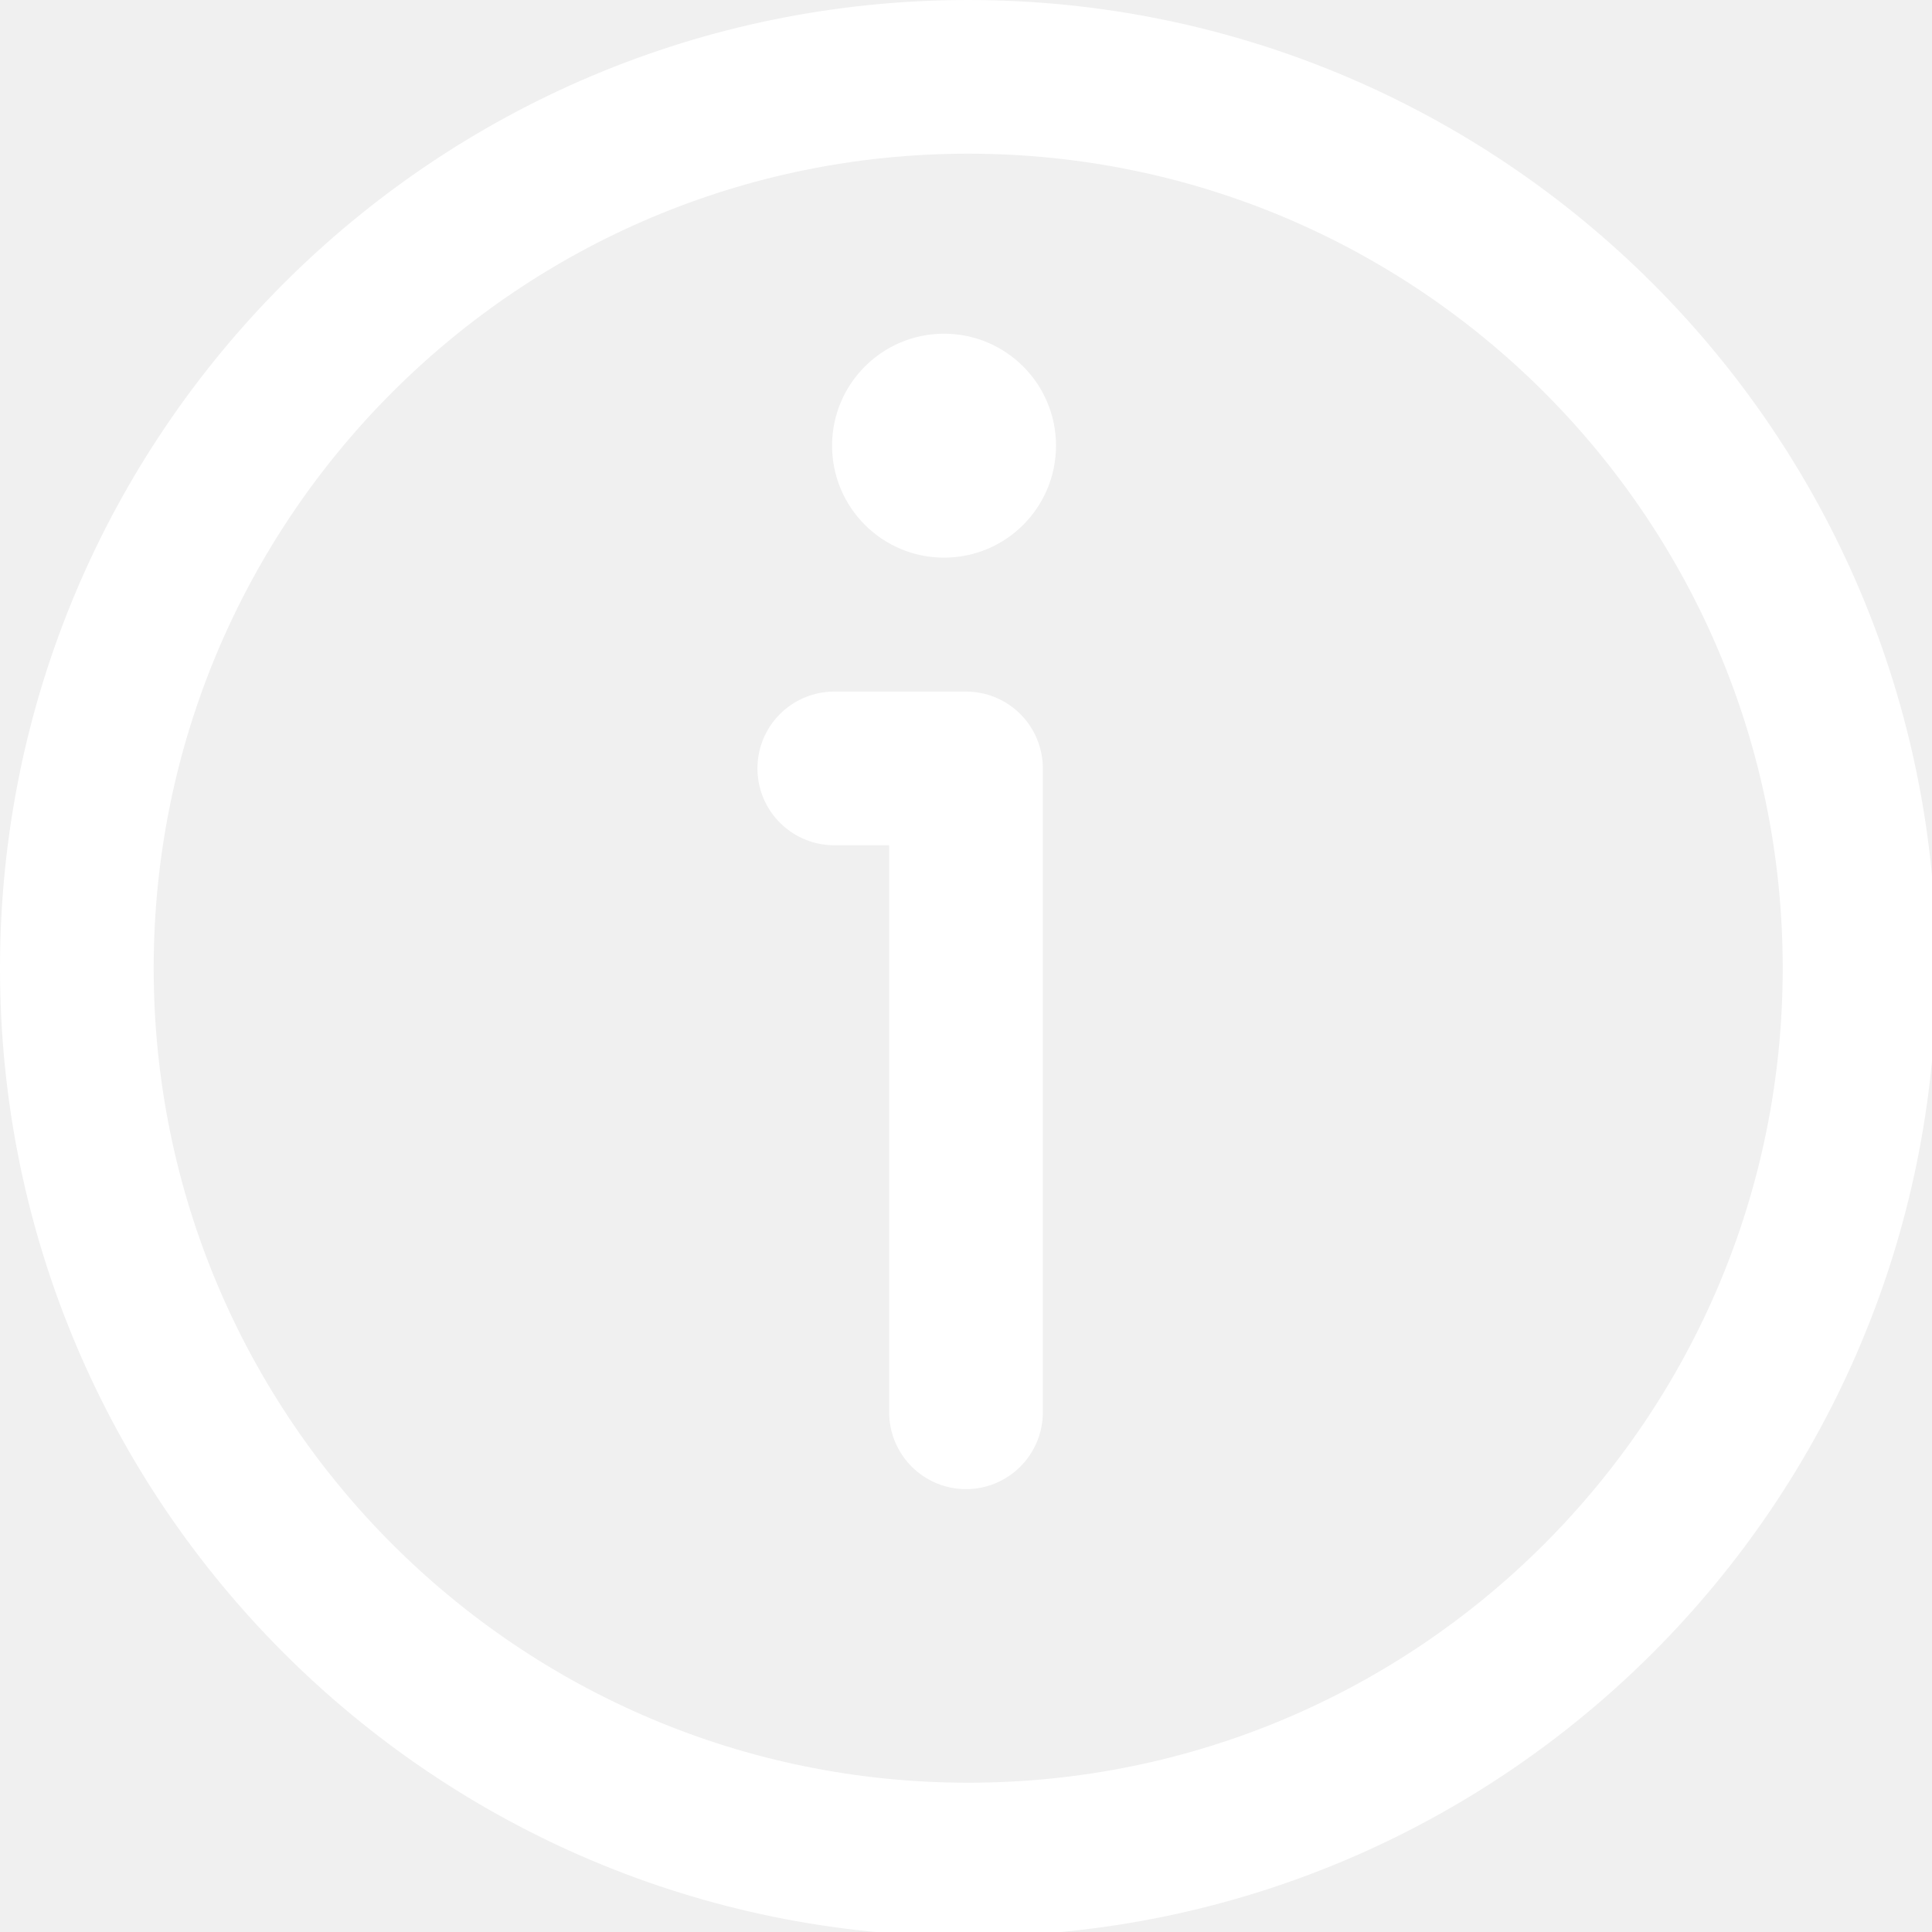
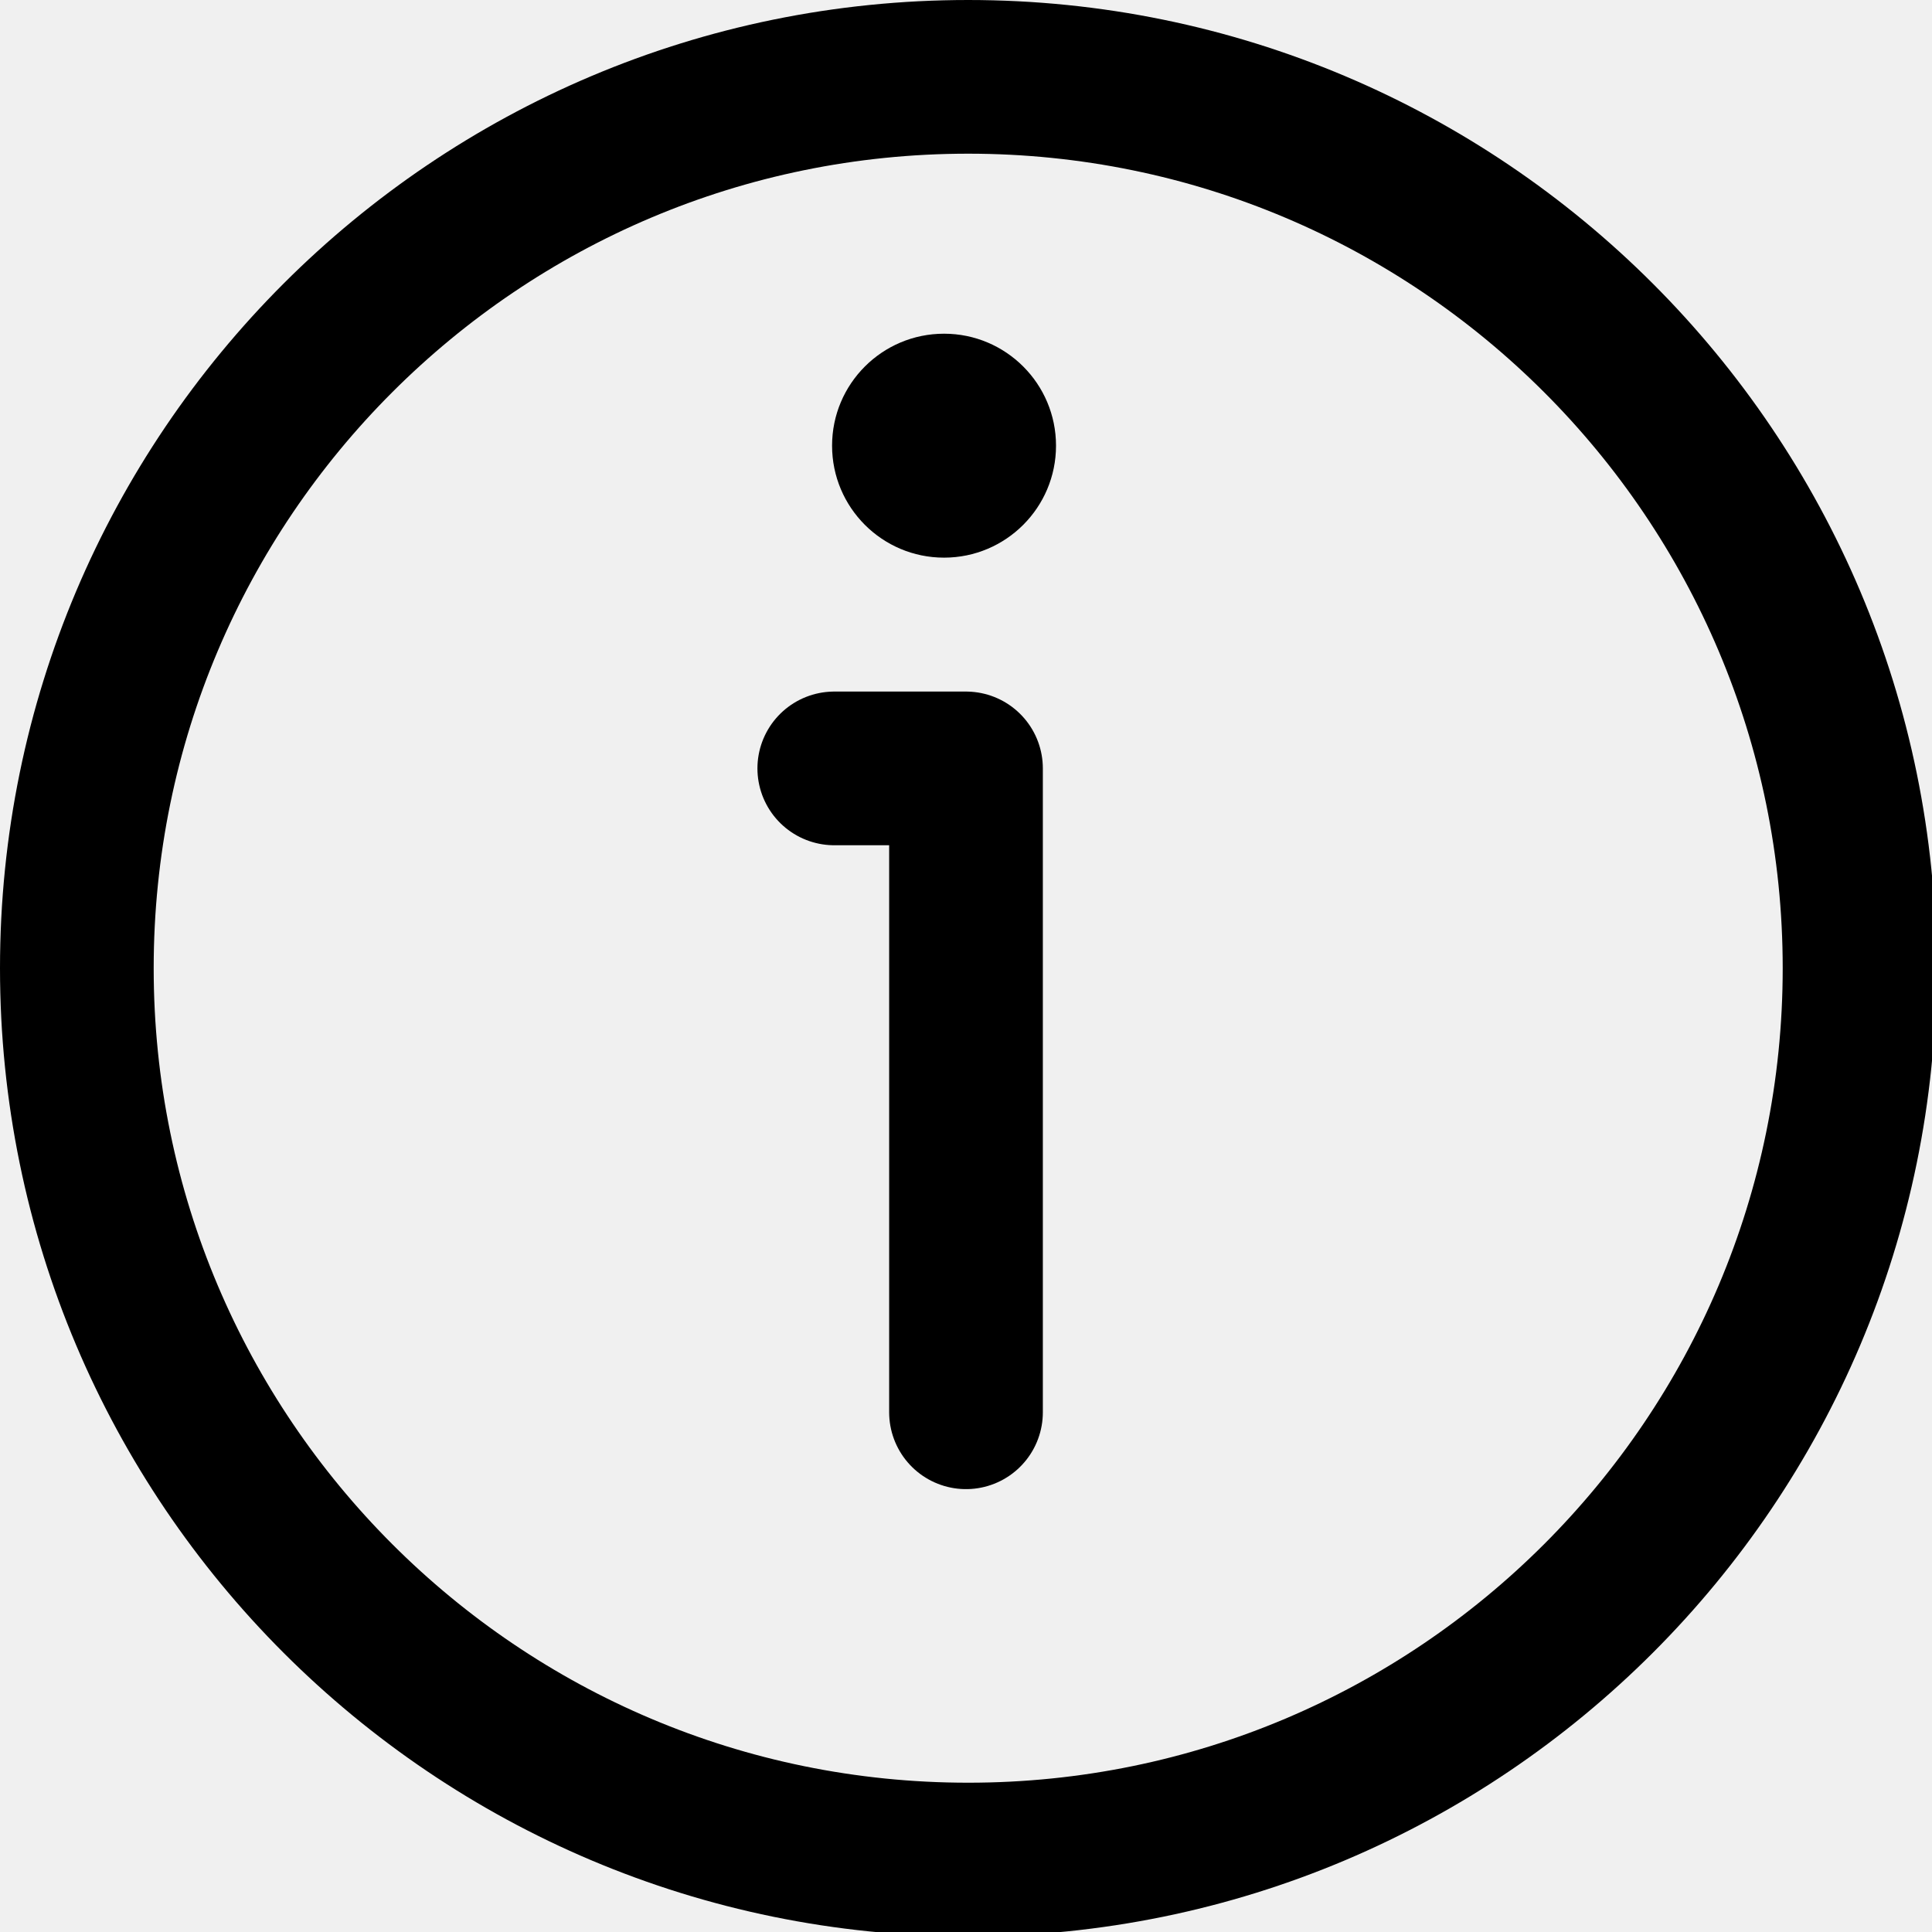
<svg xmlns="http://www.w3.org/2000/svg" viewBox="0 0 88 88">
-   <circle cx="44.1" cy="44.1" r="40.6" style="fill:none;stroke:#fff;stroke-width:7" />
-   <path d="M38 35h6zm6 0c0 66 0 0 0 0z" style="fill:none;stroke:#fff;stroke-width:7;stroke-linejoin:round;stroke-dasharray:none" />
-   <circle cx="43" cy="20.3" r="5.1" style="fill:#fff;fill-opacity:1;stroke:none;stroke-width:34.458;stroke-linecap:butt;stroke-linejoin:bevel;stroke-dasharray:none;stroke-opacity:1" />
+   <circle stroke="black" cx="44.1" cy="44.1" r="40.6" style="fill:none;stroke-width:7" />
+   <path stroke="black" d="M38 35h6zm6 0c0 66 0 0 0 0z" style="fill:none;stroke-width:7;stroke-linejoin:round;stroke-dasharray:none" />
+   <circle fill="black" cx="43" cy="20.3" r="5.1" style="fill-opacity:1;stroke:none;stroke-width:34.458;stroke-linecap:butt;stroke-linejoin:bevel;stroke-dasharray:none;stroke-opacity:1" />
</svg>
